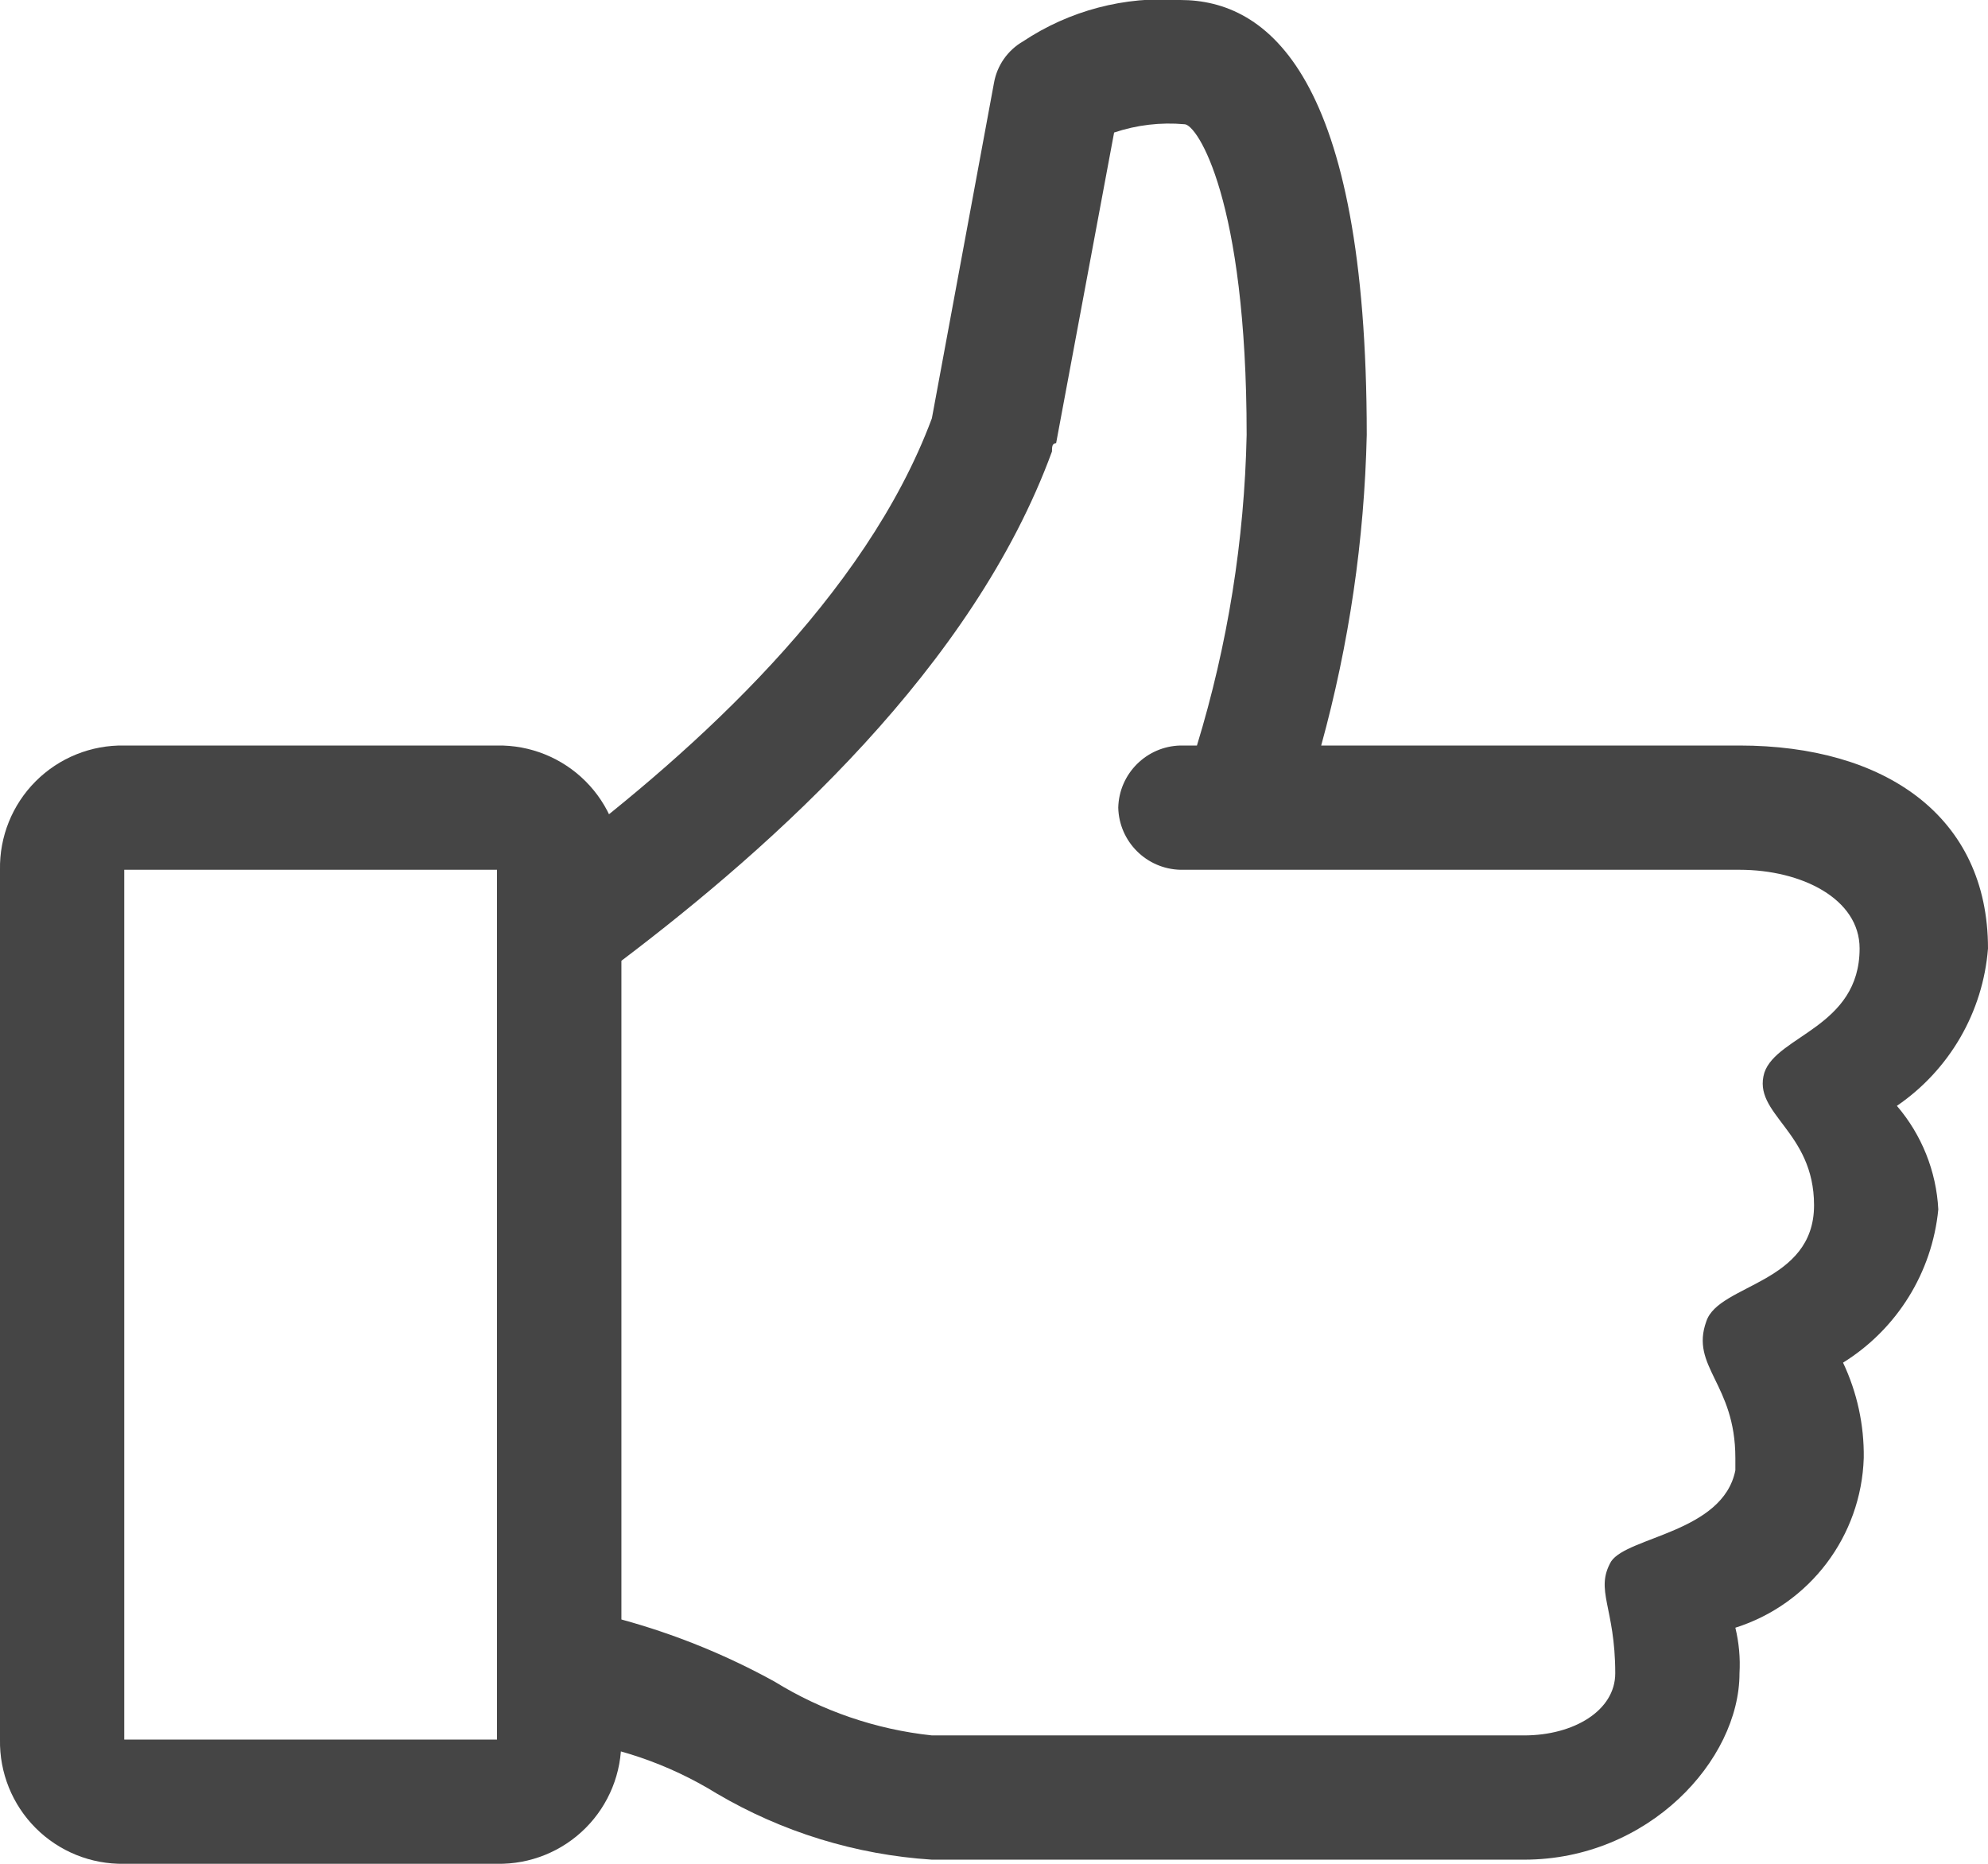
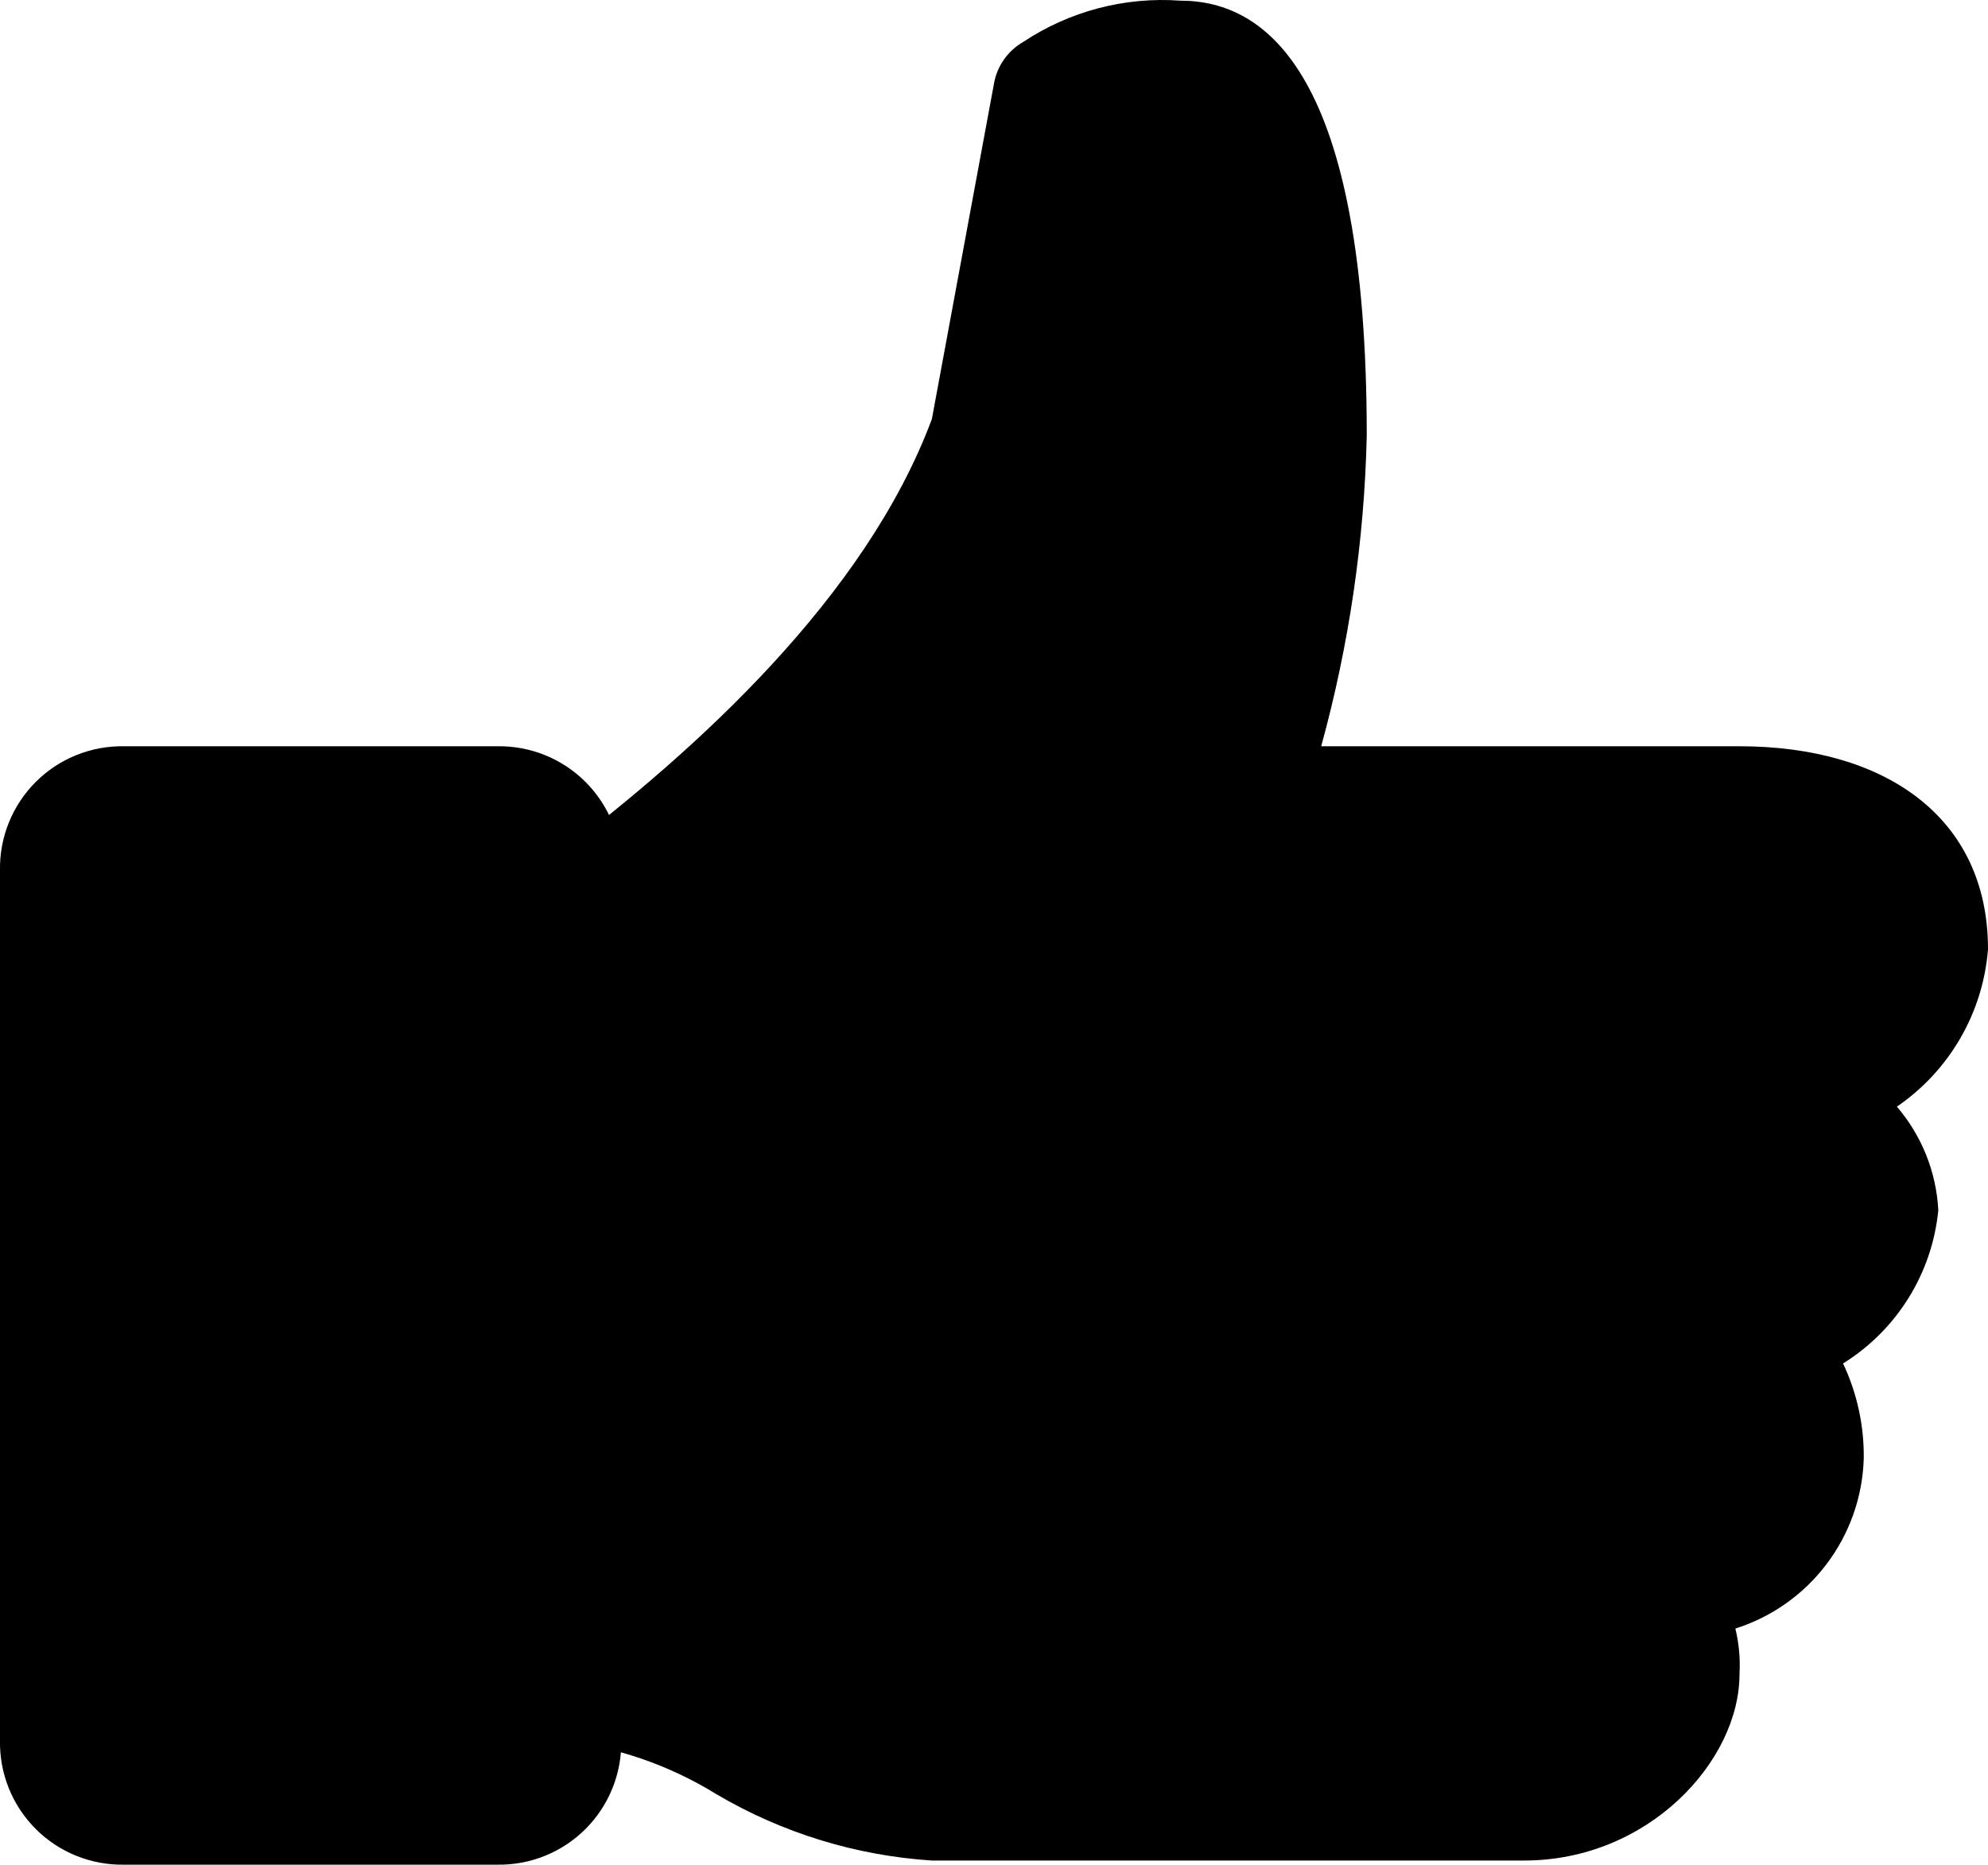
- <svg xmlns="http://www.w3.org/2000/svg" width="48" height="45" viewBox="0 0 48 45">
-   <g id="iconfinder_like_1814076" transform="translate(-8 -9.5)">
-     <g id="Icon-Like" transform="translate(78 528)">
-       <path id="Fill-4_2_" d="M-22-495.6c0-3.2-2.5-4.9-6-4.9H-38.1A30.9,30.9,0,0,0-37-508c0-8.7-2.4-10.5-4.5-10.5a6.066,6.066,0,0,0-3.8,1,1.445,1.445,0,0,0-.7,1l-1.5,8.1c-1.6,4.3-5.7,8-9,10.5v21.4a9.057,9.057,0,0,1,3.8,1.3,11.729,11.729,0,0,0,5.2,1.6h14.3c3,0,5.2-2.4,5.2-4.5a3.75,3.75,0,0,0-.1-1.1,4.445,4.445,0,0,0,3.1-4.1,5.214,5.214,0,0,0-.5-2.3,4.917,4.917,0,0,0,2.3-3.7,4.173,4.173,0,0,0-1-2.5,5.085,5.085,0,0,0,2.2-3.8Zm-3.1,0c0,1.9-2,2.1-2.3,3-.3,1,1.2,1.4,1.2,3.2,0,1.9-2.3,1.9-2.6,2.8-.4,1.1.7,1.5.7,3.3v.3c-.3,1.5-2.6,1.6-3,2.2-.4.7.1,1.1.1,2.7,0,.9-1,1.5-2.2,1.5H-47.5a9.057,9.057,0,0,1-3.8-1.3,16.894,16.894,0,0,0-3.7-1.5v-15.9c3.7-2.8,8.5-7.1,10.4-12.3,0-.1,0-.2.1-.2l1.4-7.5a4.164,4.164,0,0,1,1.7-.2c.3,0,1.5,1.8,1.5,7.5a27.655,27.655,0,0,1-1.2,7.5h-.4A1.538,1.538,0,0,0-43-499a1.538,1.538,0,0,0,1.5,1.5H-28c1.5,0,2.9.7,2.9,1.9Z" fill="#454545" />
-       <path id="Fill-6_2_" d="M-58-473.5h-9a2.946,2.946,0,0,1-3-3v-21a2.946,2.946,0,0,1,3-3h9a2.946,2.946,0,0,1,3,3v21a2.946,2.946,0,0,1-3,3Zm-9-24v21h9v-21Zm-3-21" fill="#454545" />
-     </g>
+ <svg xmlns="http://www.w3.org/2000/svg" width="48" height="45.017" viewBox="0 0 48 45.017">
+   <style>
+ 
+     </style>
+   <g transform="translate(70 518.516)">
+     <path id="Path_302" data-name="Path 302" d="M-22-495.6c0-3.2-2.5-4.9-6-4.9H-38.1A30.9,30.9,0,0,0-37-508c0-8.7-2.4-10.5-4.5-10.5a6.066,6.066,0,0,0-3.8,1,1.445,1.445,0,0,0-.7,1l-1.5,8.1c-1.6,4.3-5.7,8-9,10.5v21.4a9.057,9.057,0,0,1,3.8,1.3,11.729,11.729,0,0,0,5.2,1.6h14.3c3,0,5.2-2.4,5.2-4.5a3.75,3.75,0,0,0-.1-1.1,4.445,4.445,0,0,0,3.1-4.1,5.214,5.214,0,0,0-.5-2.3,4.917,4.917,0,0,0,2.3-3.7,4.173,4.173,0,0,0-1-2.5,5.085,5.085,0,0,0,2.2-3.8Z" />
+     <path id="Path_303" data-name="Path 303" d="M-58-473.5h-9a2.946,2.946,0,0,1-2.138-.862A2.946,2.946,0,0,1-70-476.5v-21a2.946,2.946,0,0,1,.862-2.138A2.946,2.946,0,0,1-67-500.5h9a2.946,2.946,0,0,1,2.138.862A2.946,2.946,0,0,1-55-497.5v21a2.946,2.946,0,0,1-.862,2.138A2.946,2.946,0,0,1-58-473.5Zm0-3h0v0Zm-12-42" />
  </g>
</svg>
